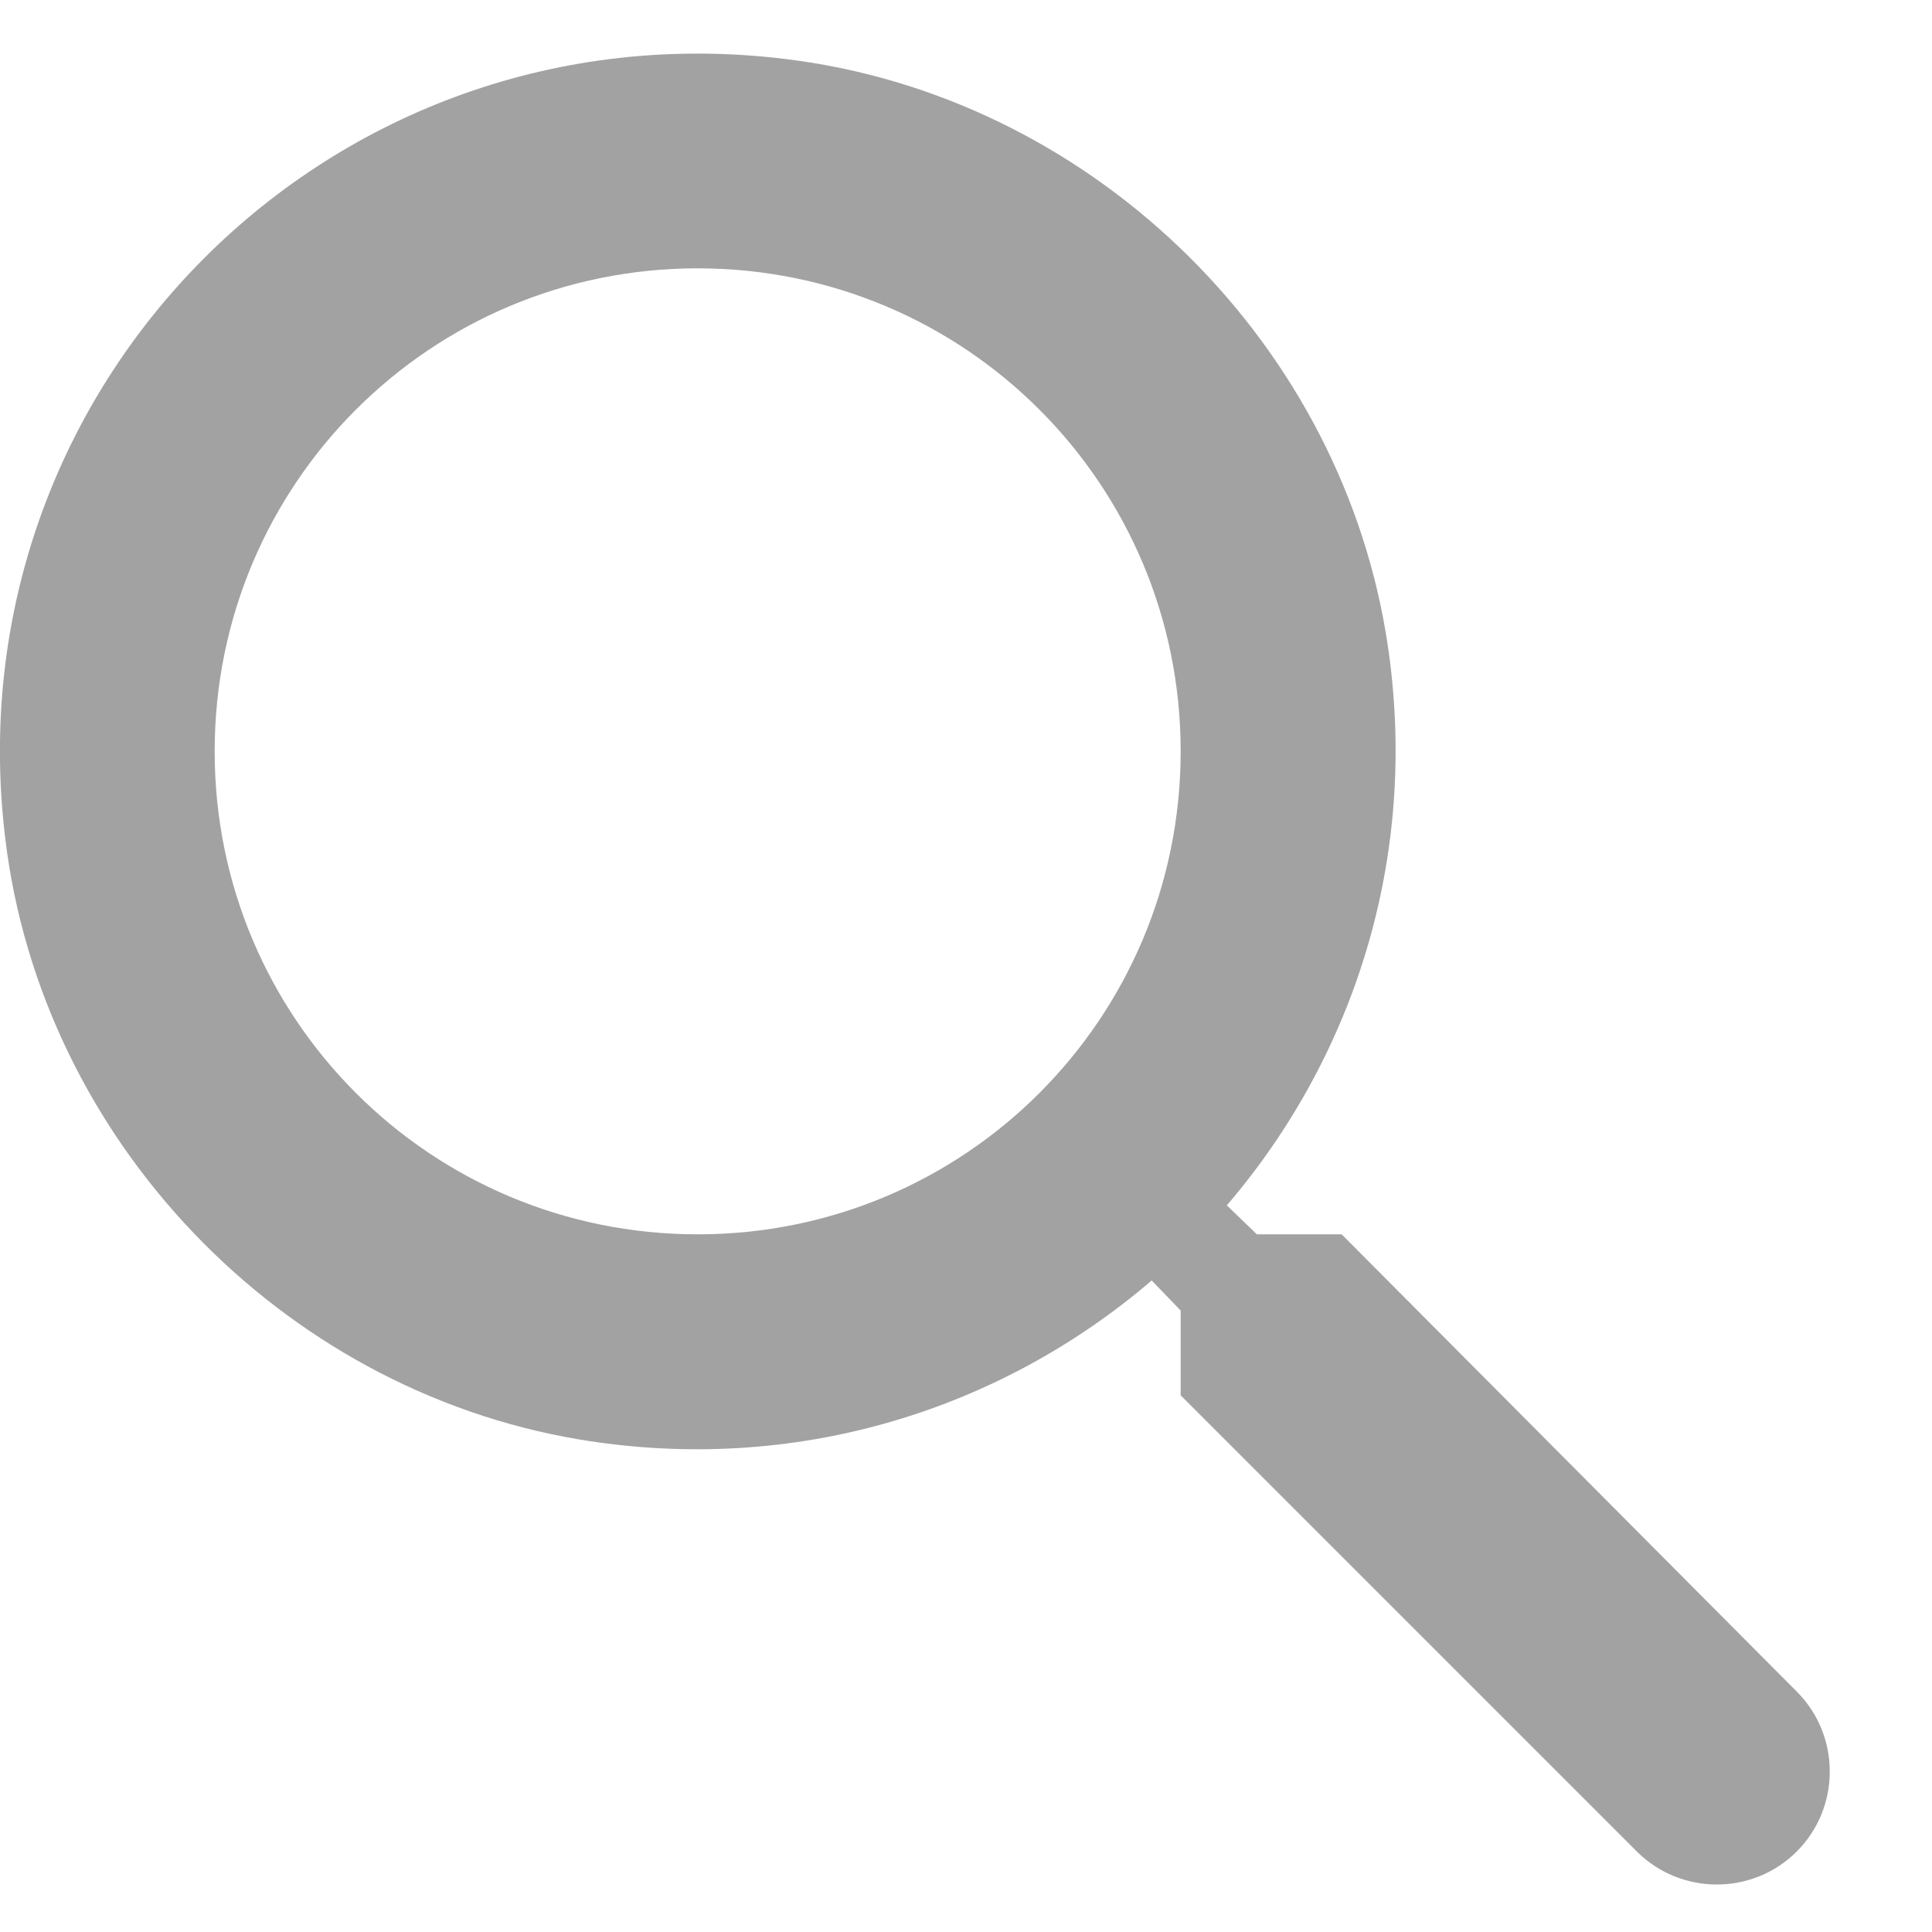
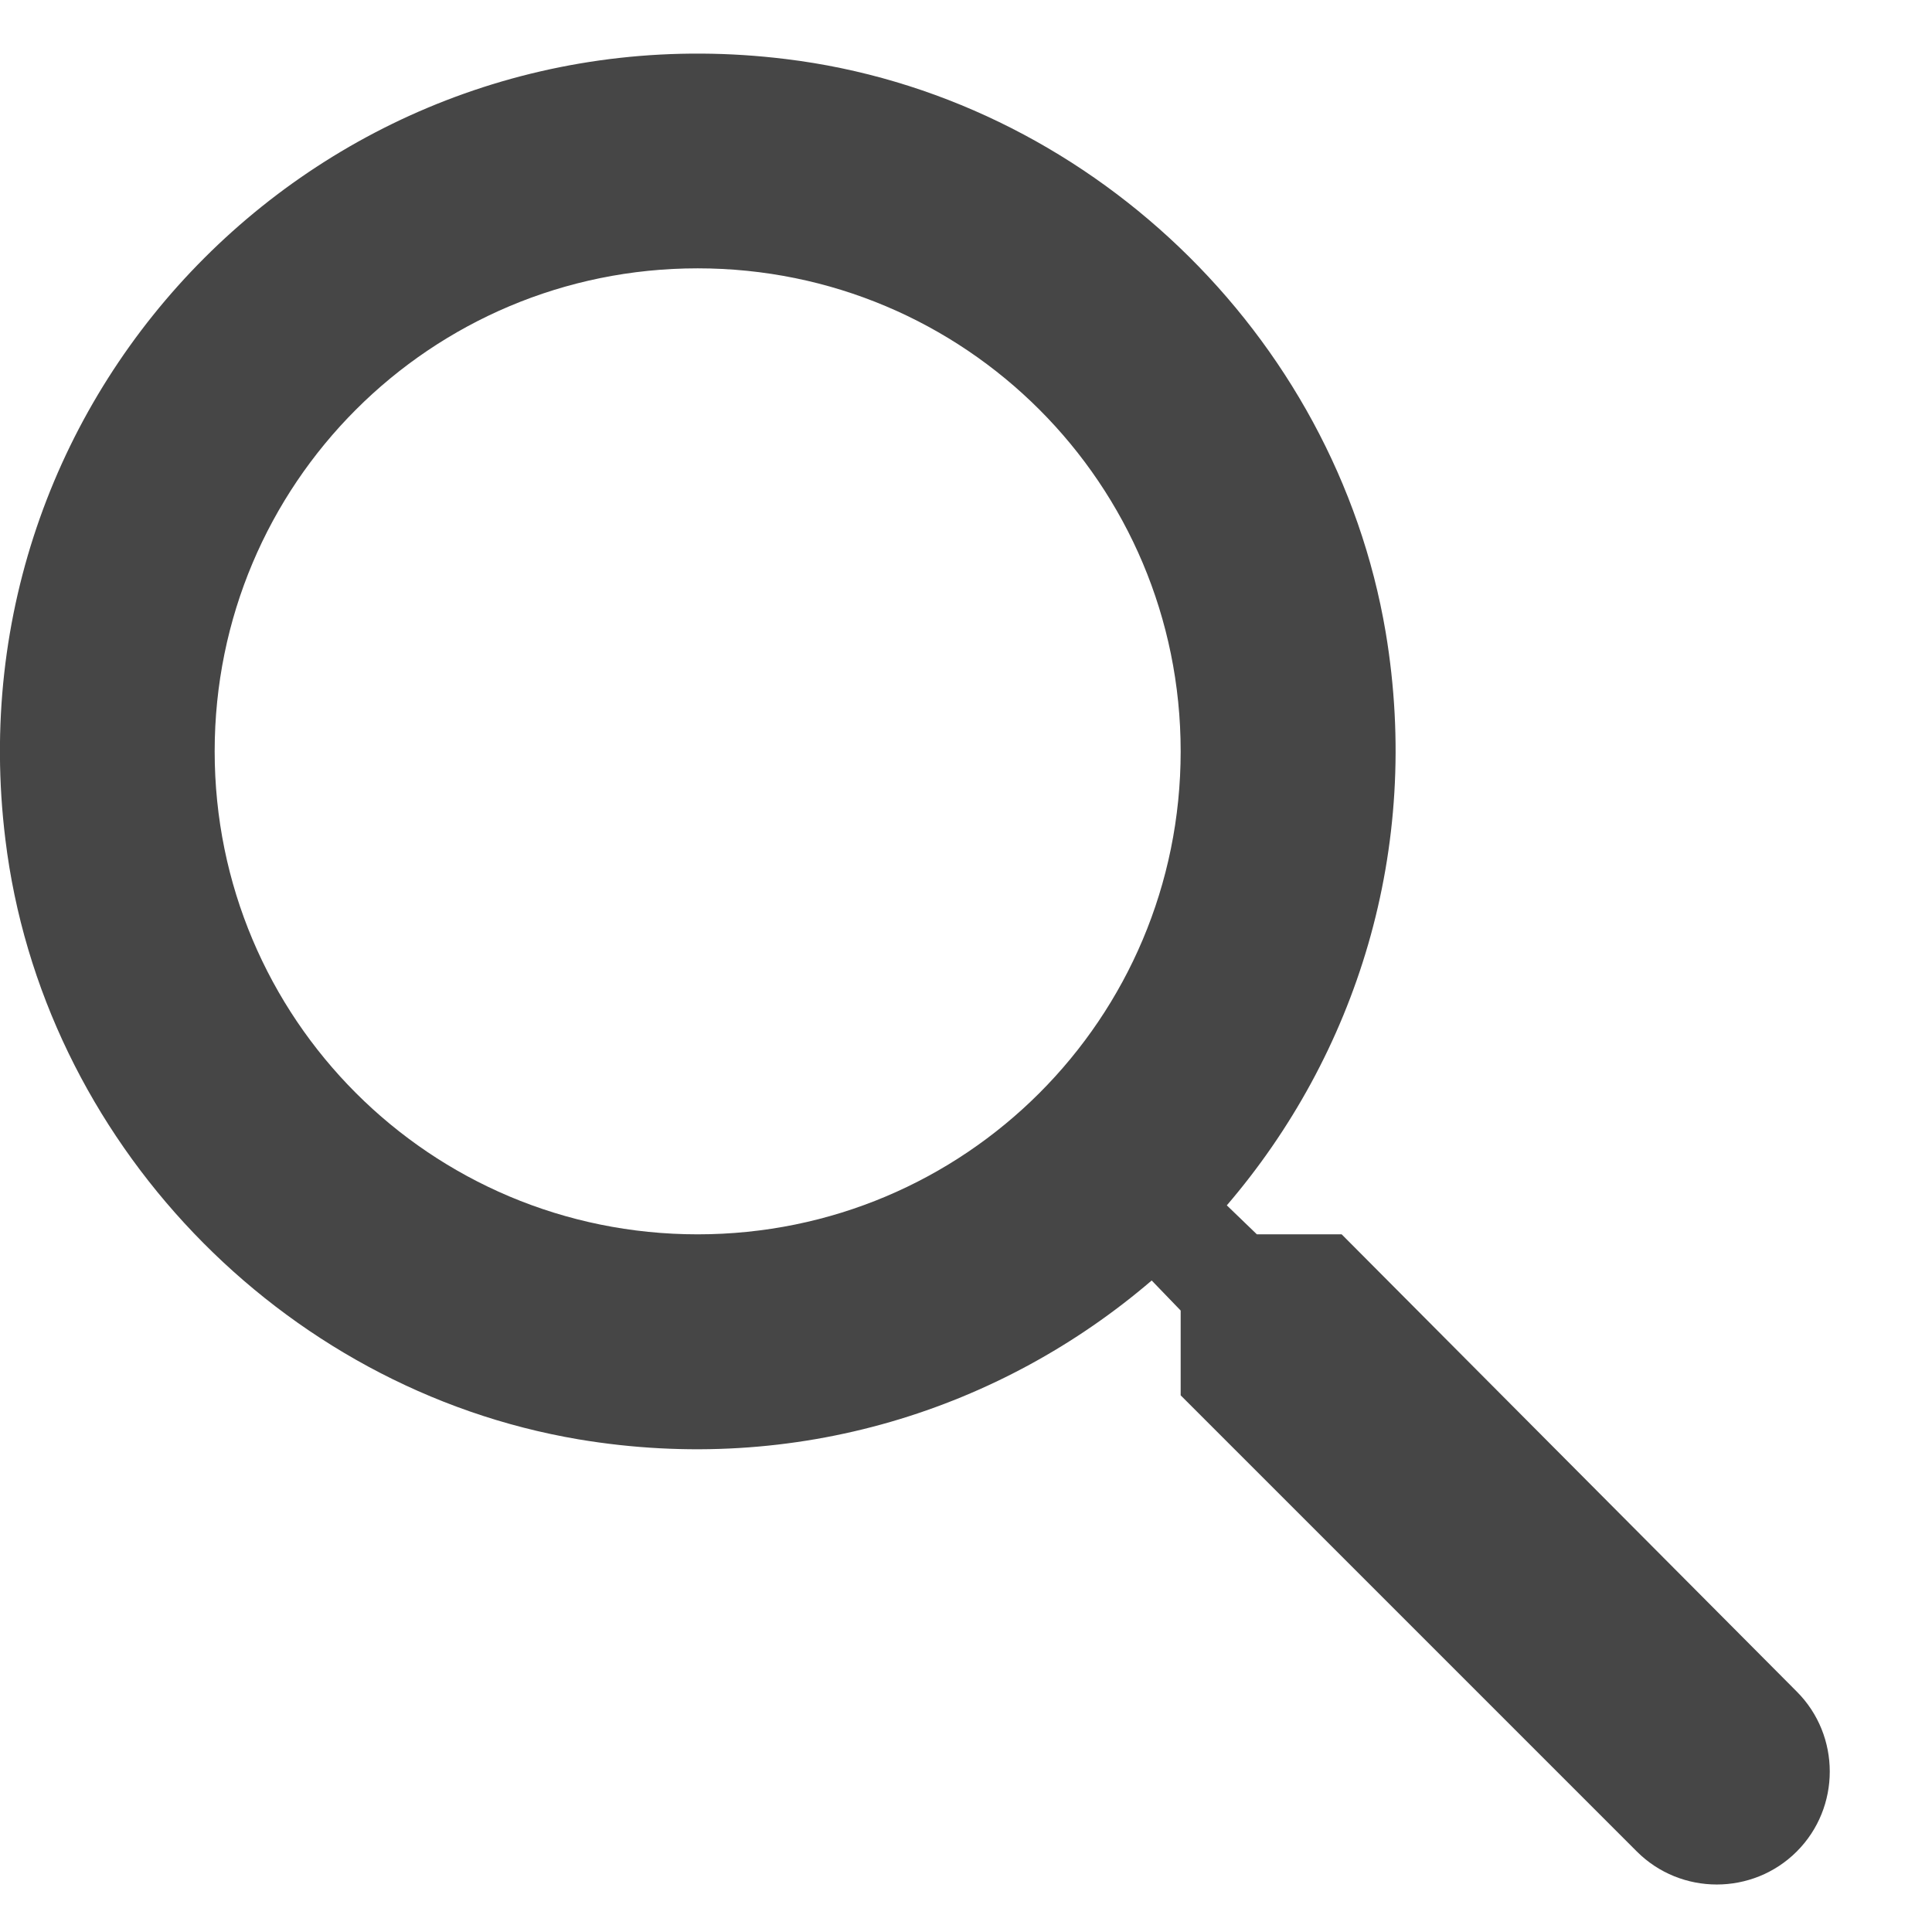
<svg xmlns="http://www.w3.org/2000/svg" width="18" height="18" viewBox="0 0 18 18" fill="none">
-   <path d="M12.5 11.5H11.71L11.43 11.23C12.63 9.83 13.25 7.92 12.91 5.89C12.44 3.11 10.12 0.89 7.32 0.55C3.09 0.03 -0.47 3.59 0.05 7.82C0.39 10.62 2.61 12.94 5.39 13.41C7.42 13.75 9.33 13.13 10.73 11.93L11 12.21V13L15.25 17.25C15.66 17.66 16.33 17.66 16.74 17.25C17.15 16.84 17.15 16.17 16.74 15.76L12.5 11.5ZM6.5 11.5C4.01 11.5 2 9.49 2 7C2 4.51 4.01 2.5 6.5 2.5C8.99 2.5 11 4.51 11 7C11 9.49 8.99 11.5 6.5 11.5Z" fill="#A2A2A2" />
+   <path d="M12.5 11.5H11.71L11.43 11.23C12.63 9.83 13.25 7.92 12.91 5.89C12.44 3.11 10.12 0.89 7.32 0.55C3.09 0.03 -0.47 3.59 0.05 7.82C0.39 10.62 2.61 12.94 5.39 13.41C7.42 13.75 9.33 13.13 10.73 11.93L11 12.21V13L15.25 17.25C15.66 17.66 16.33 17.66 16.74 17.25C17.15 16.84 17.15 16.17 16.74 15.76L12.5 11.5ZM6.5 11.5C4.01 11.5 2 9.49 2 7C2 4.51 4.01 2.5 6.5 2.5C8.99 2.5 11 4.51 11 7C11 9.49 8.99 11.5 6.5 11.5Z" fill="#464646" />
</svg>
